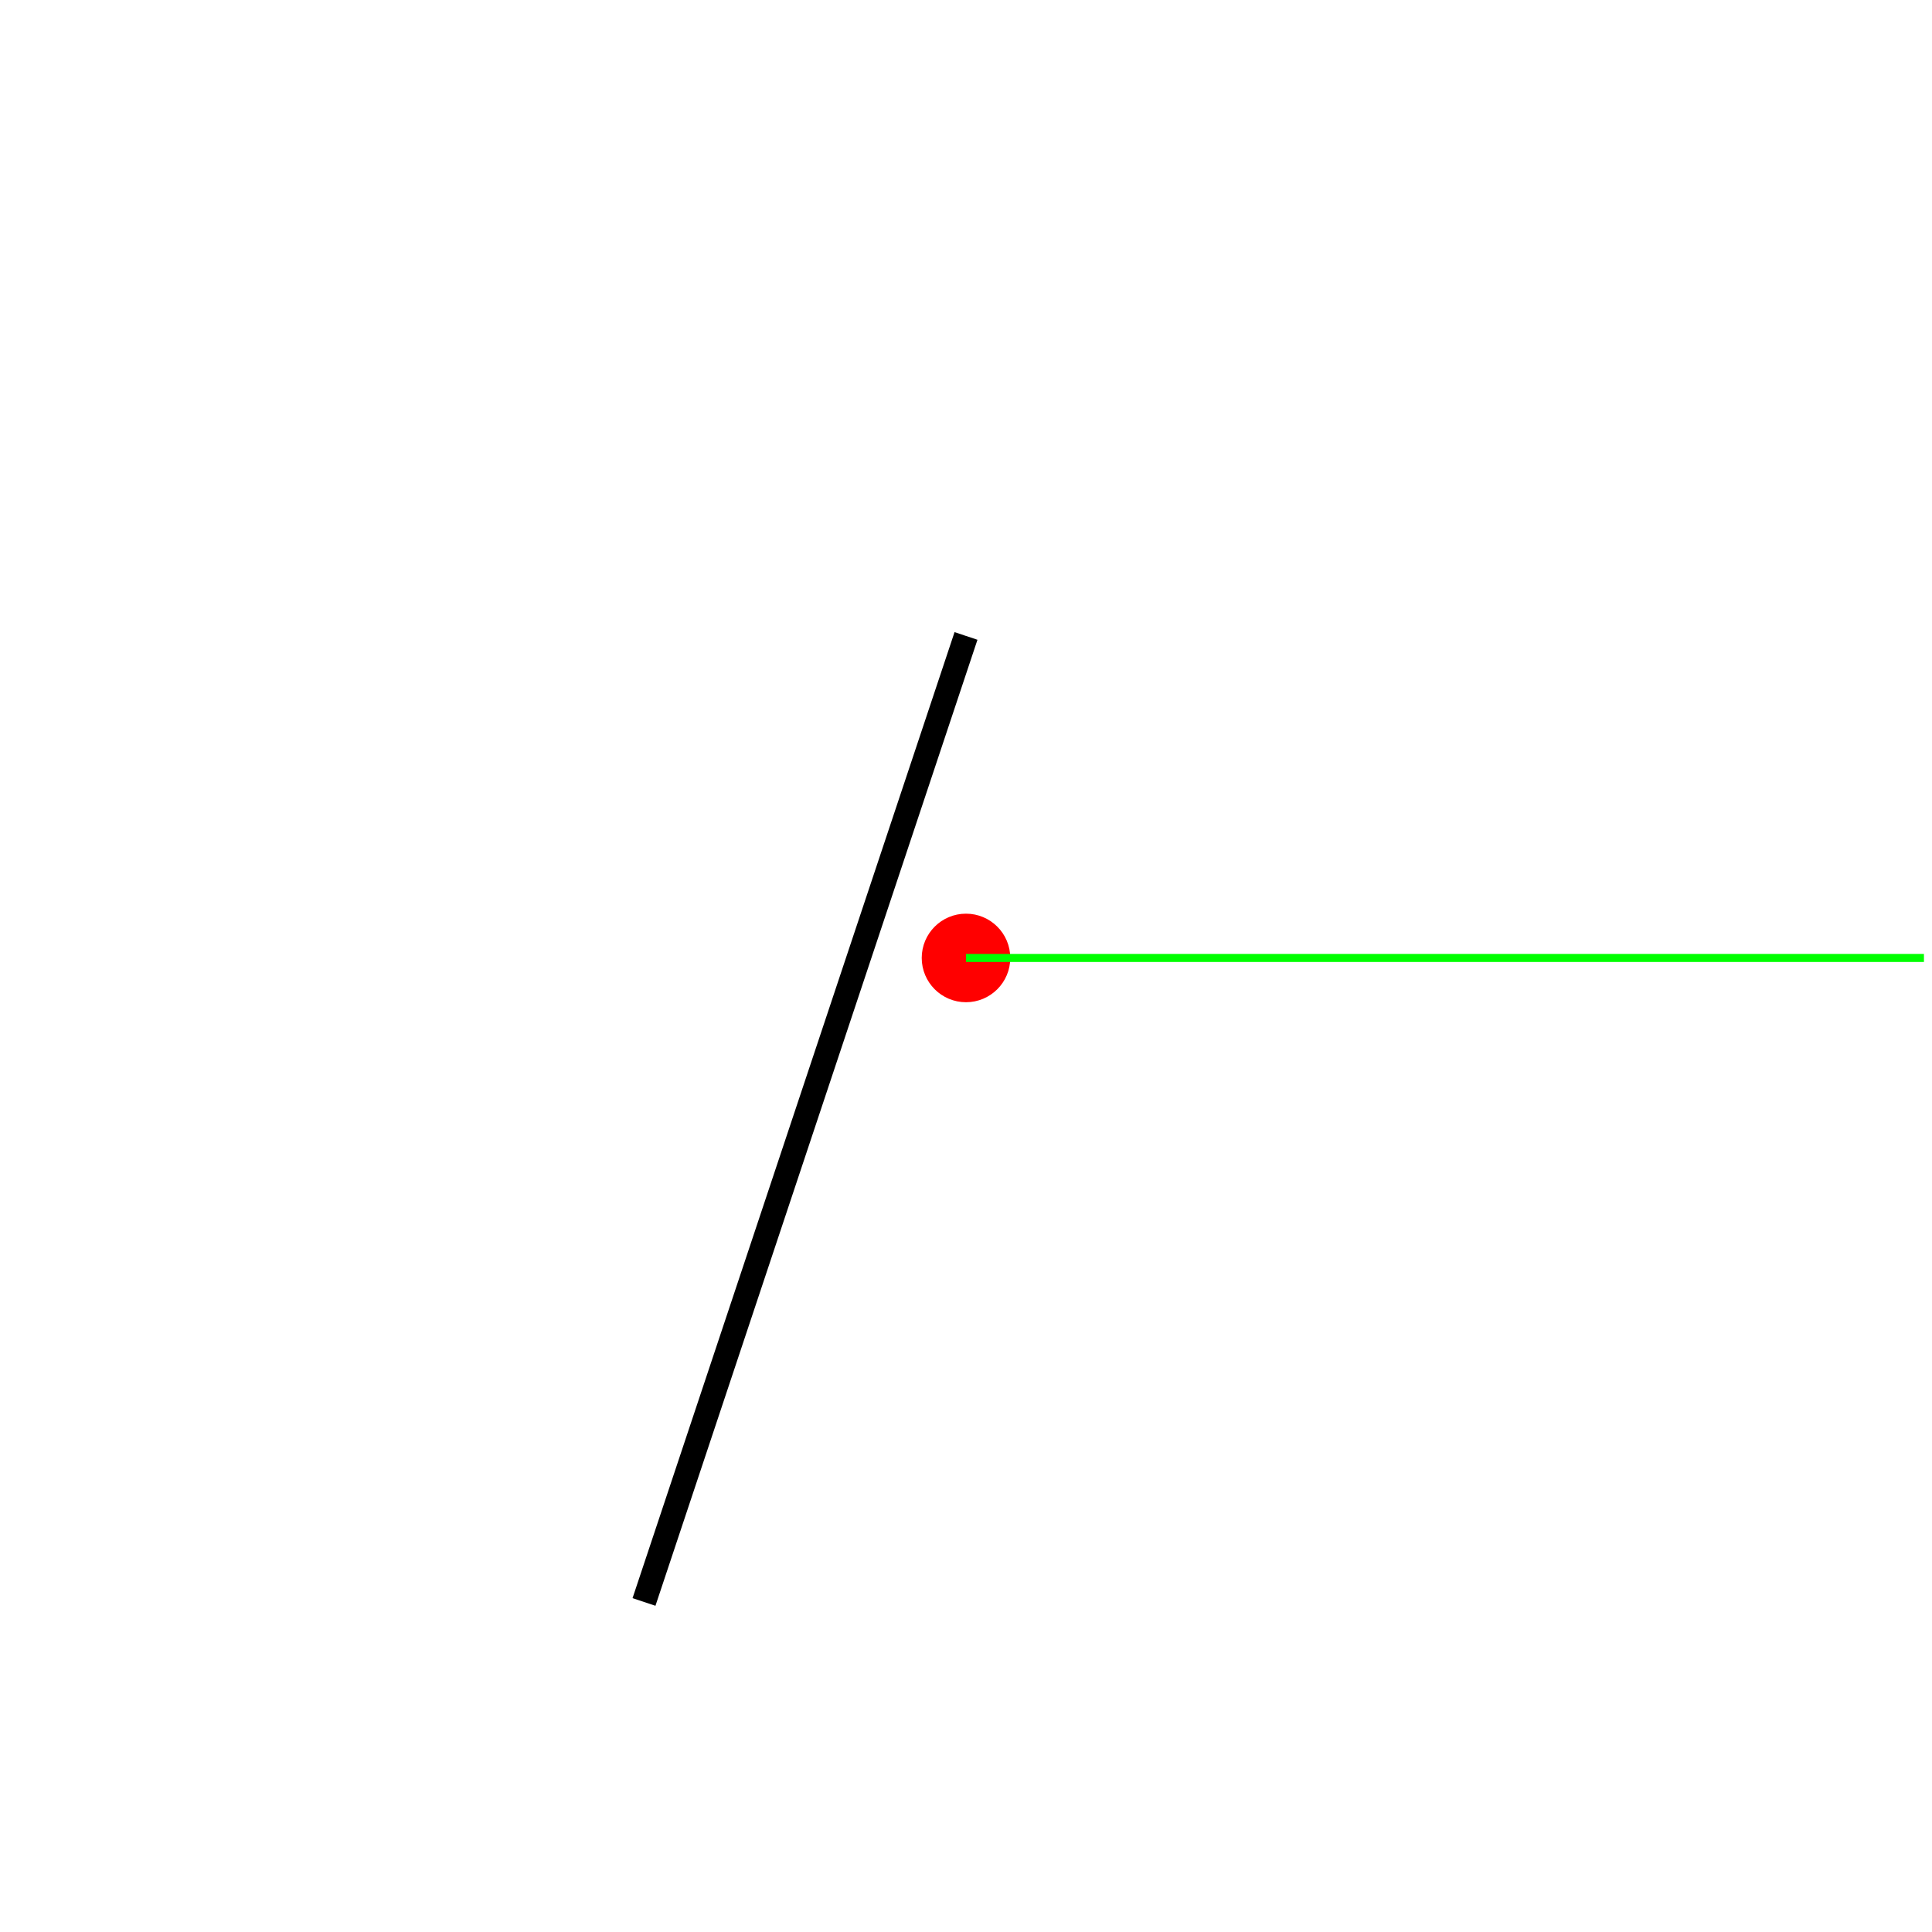
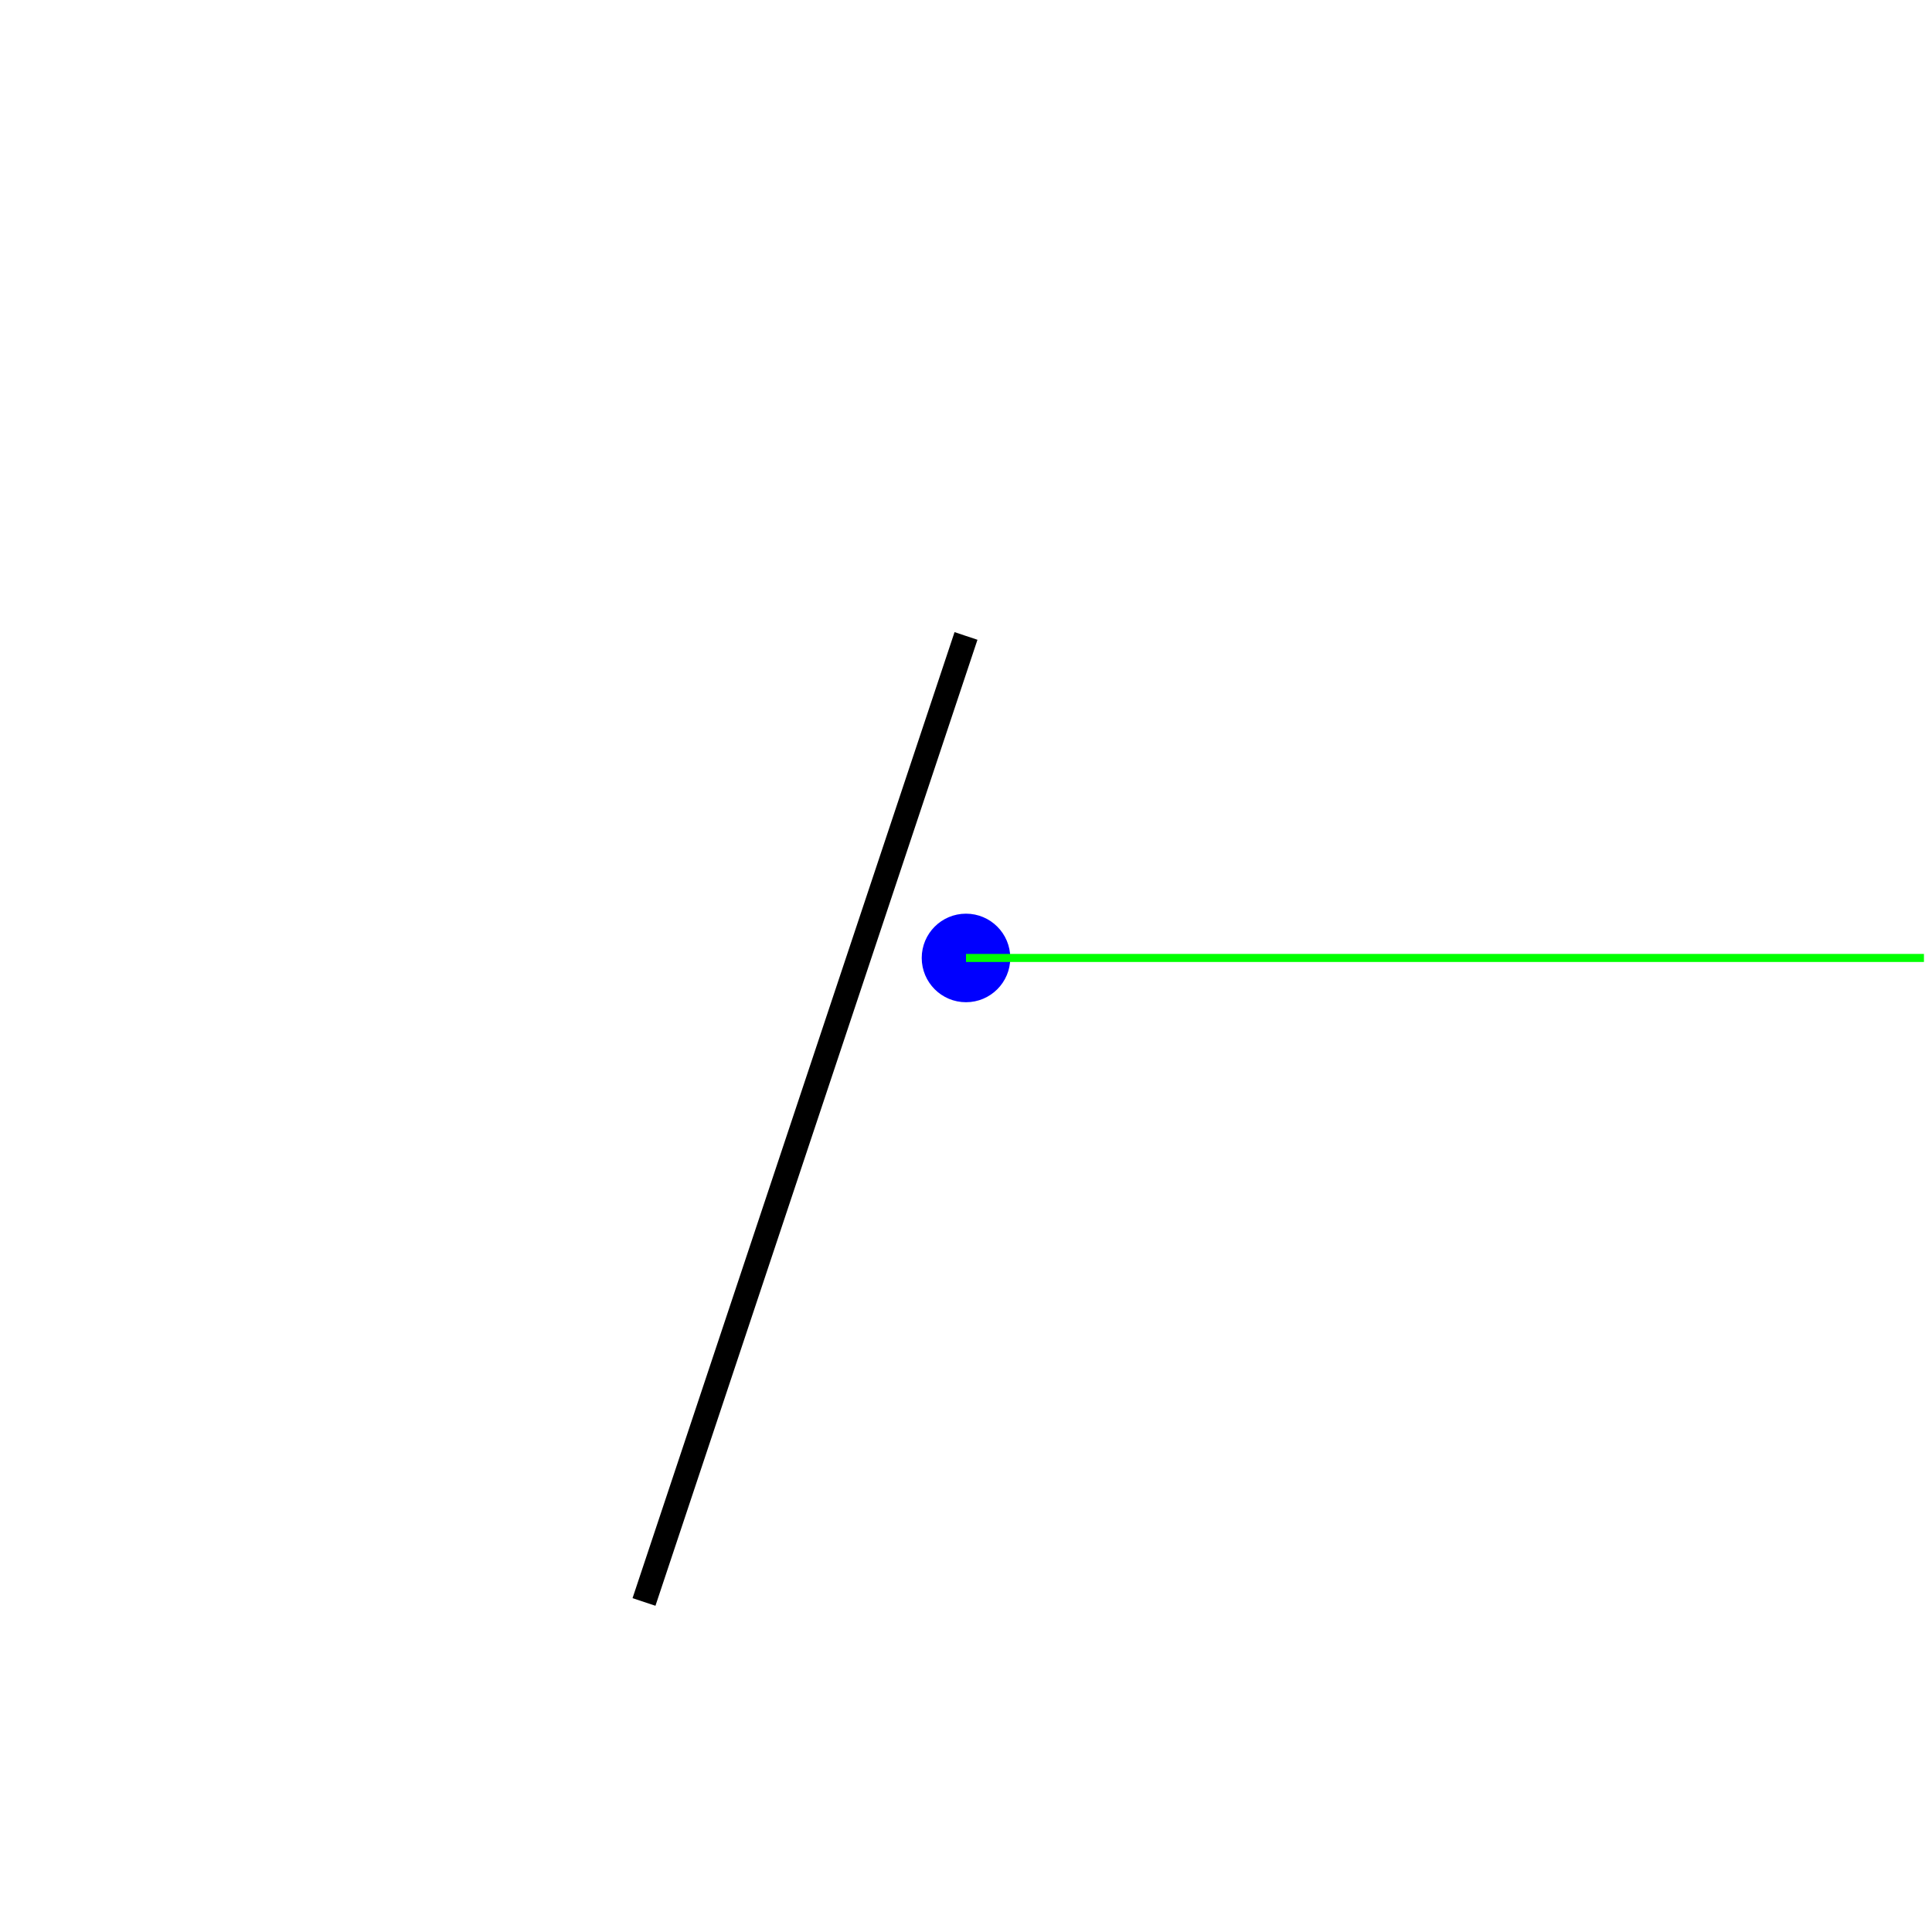
<svg xmlns="http://www.w3.org/2000/svg" version="1.1" width="240" height="240">
  <rect x="0" y="0" width="240" height="240" stroke="#ffffff" fill="#ffffff" />
  <polygon points=" 80,199 120,79 " stroke-width="3" stroke="#000000" fill="none" />
-   <circle cx="120" cy="119" r="5" stroke="#ff0000" fill="#ff0000" />
+   <circle cx="120" cy="119" r="5" stroke="#0000ff" fill="#0000ff" />
  <line x1="120" y1="119" x2="239" y2="119" stroke-width="1" stroke="#00ff00" fill="none" />
</svg>
